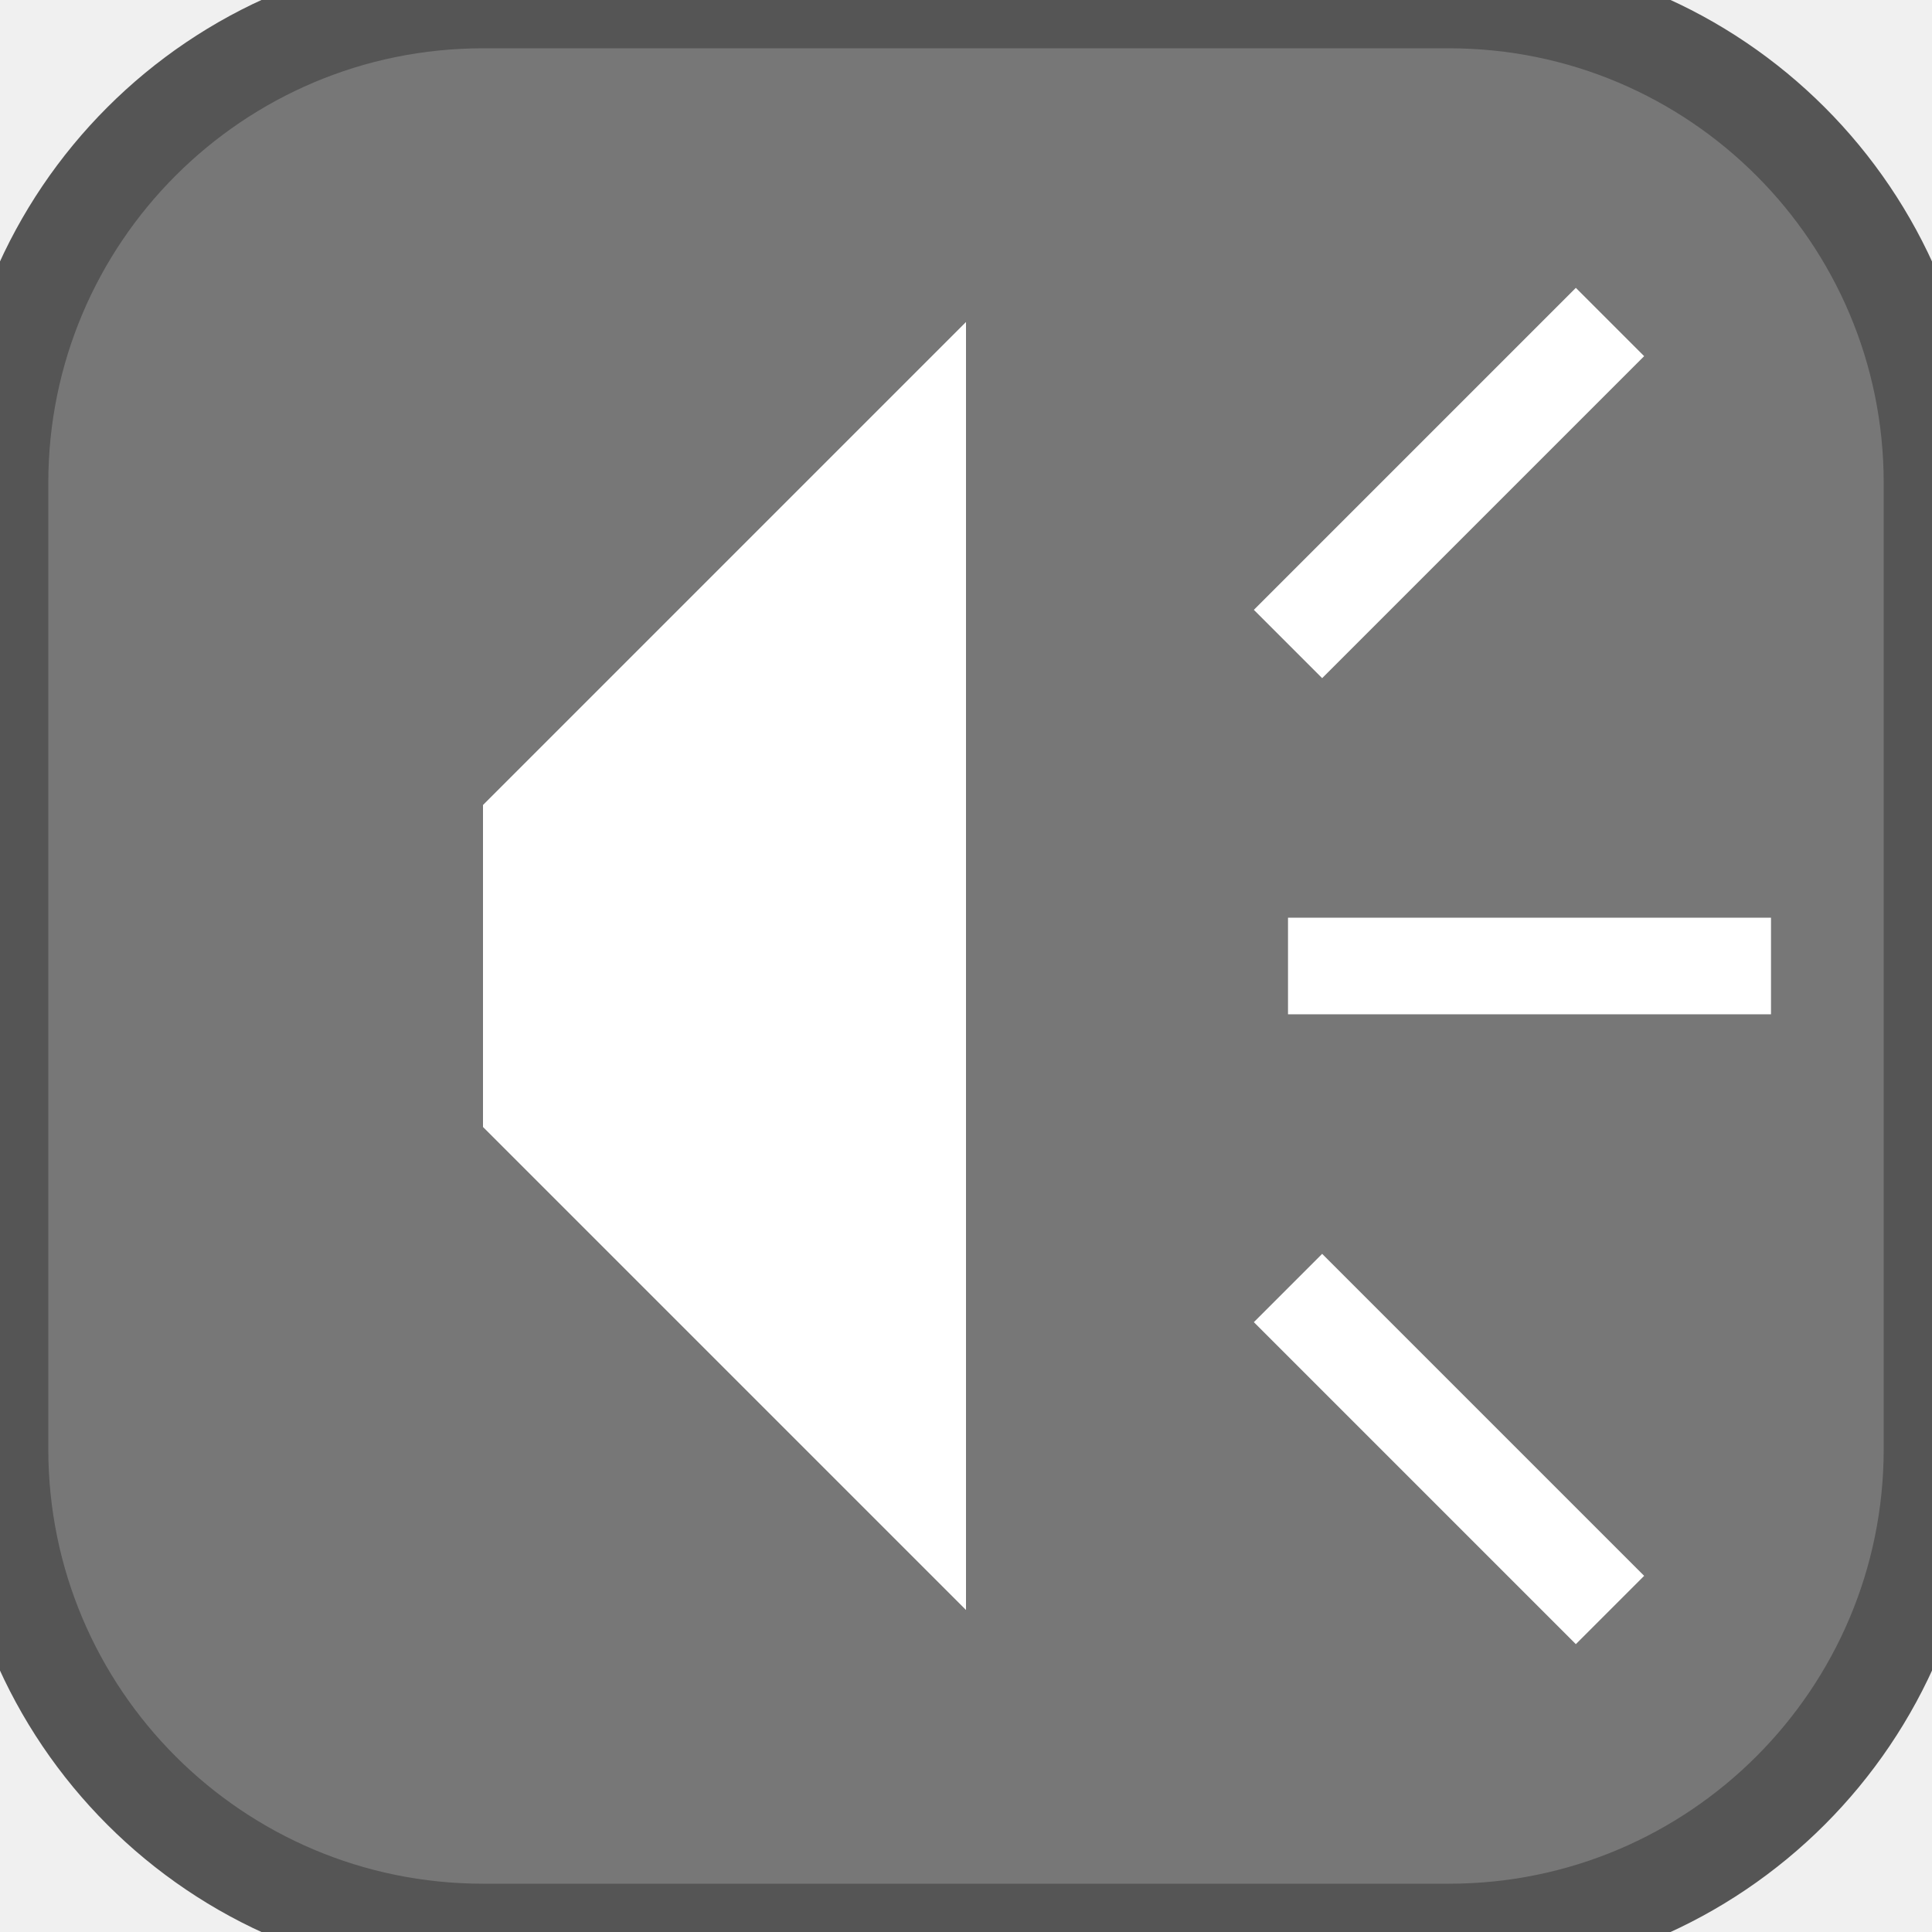
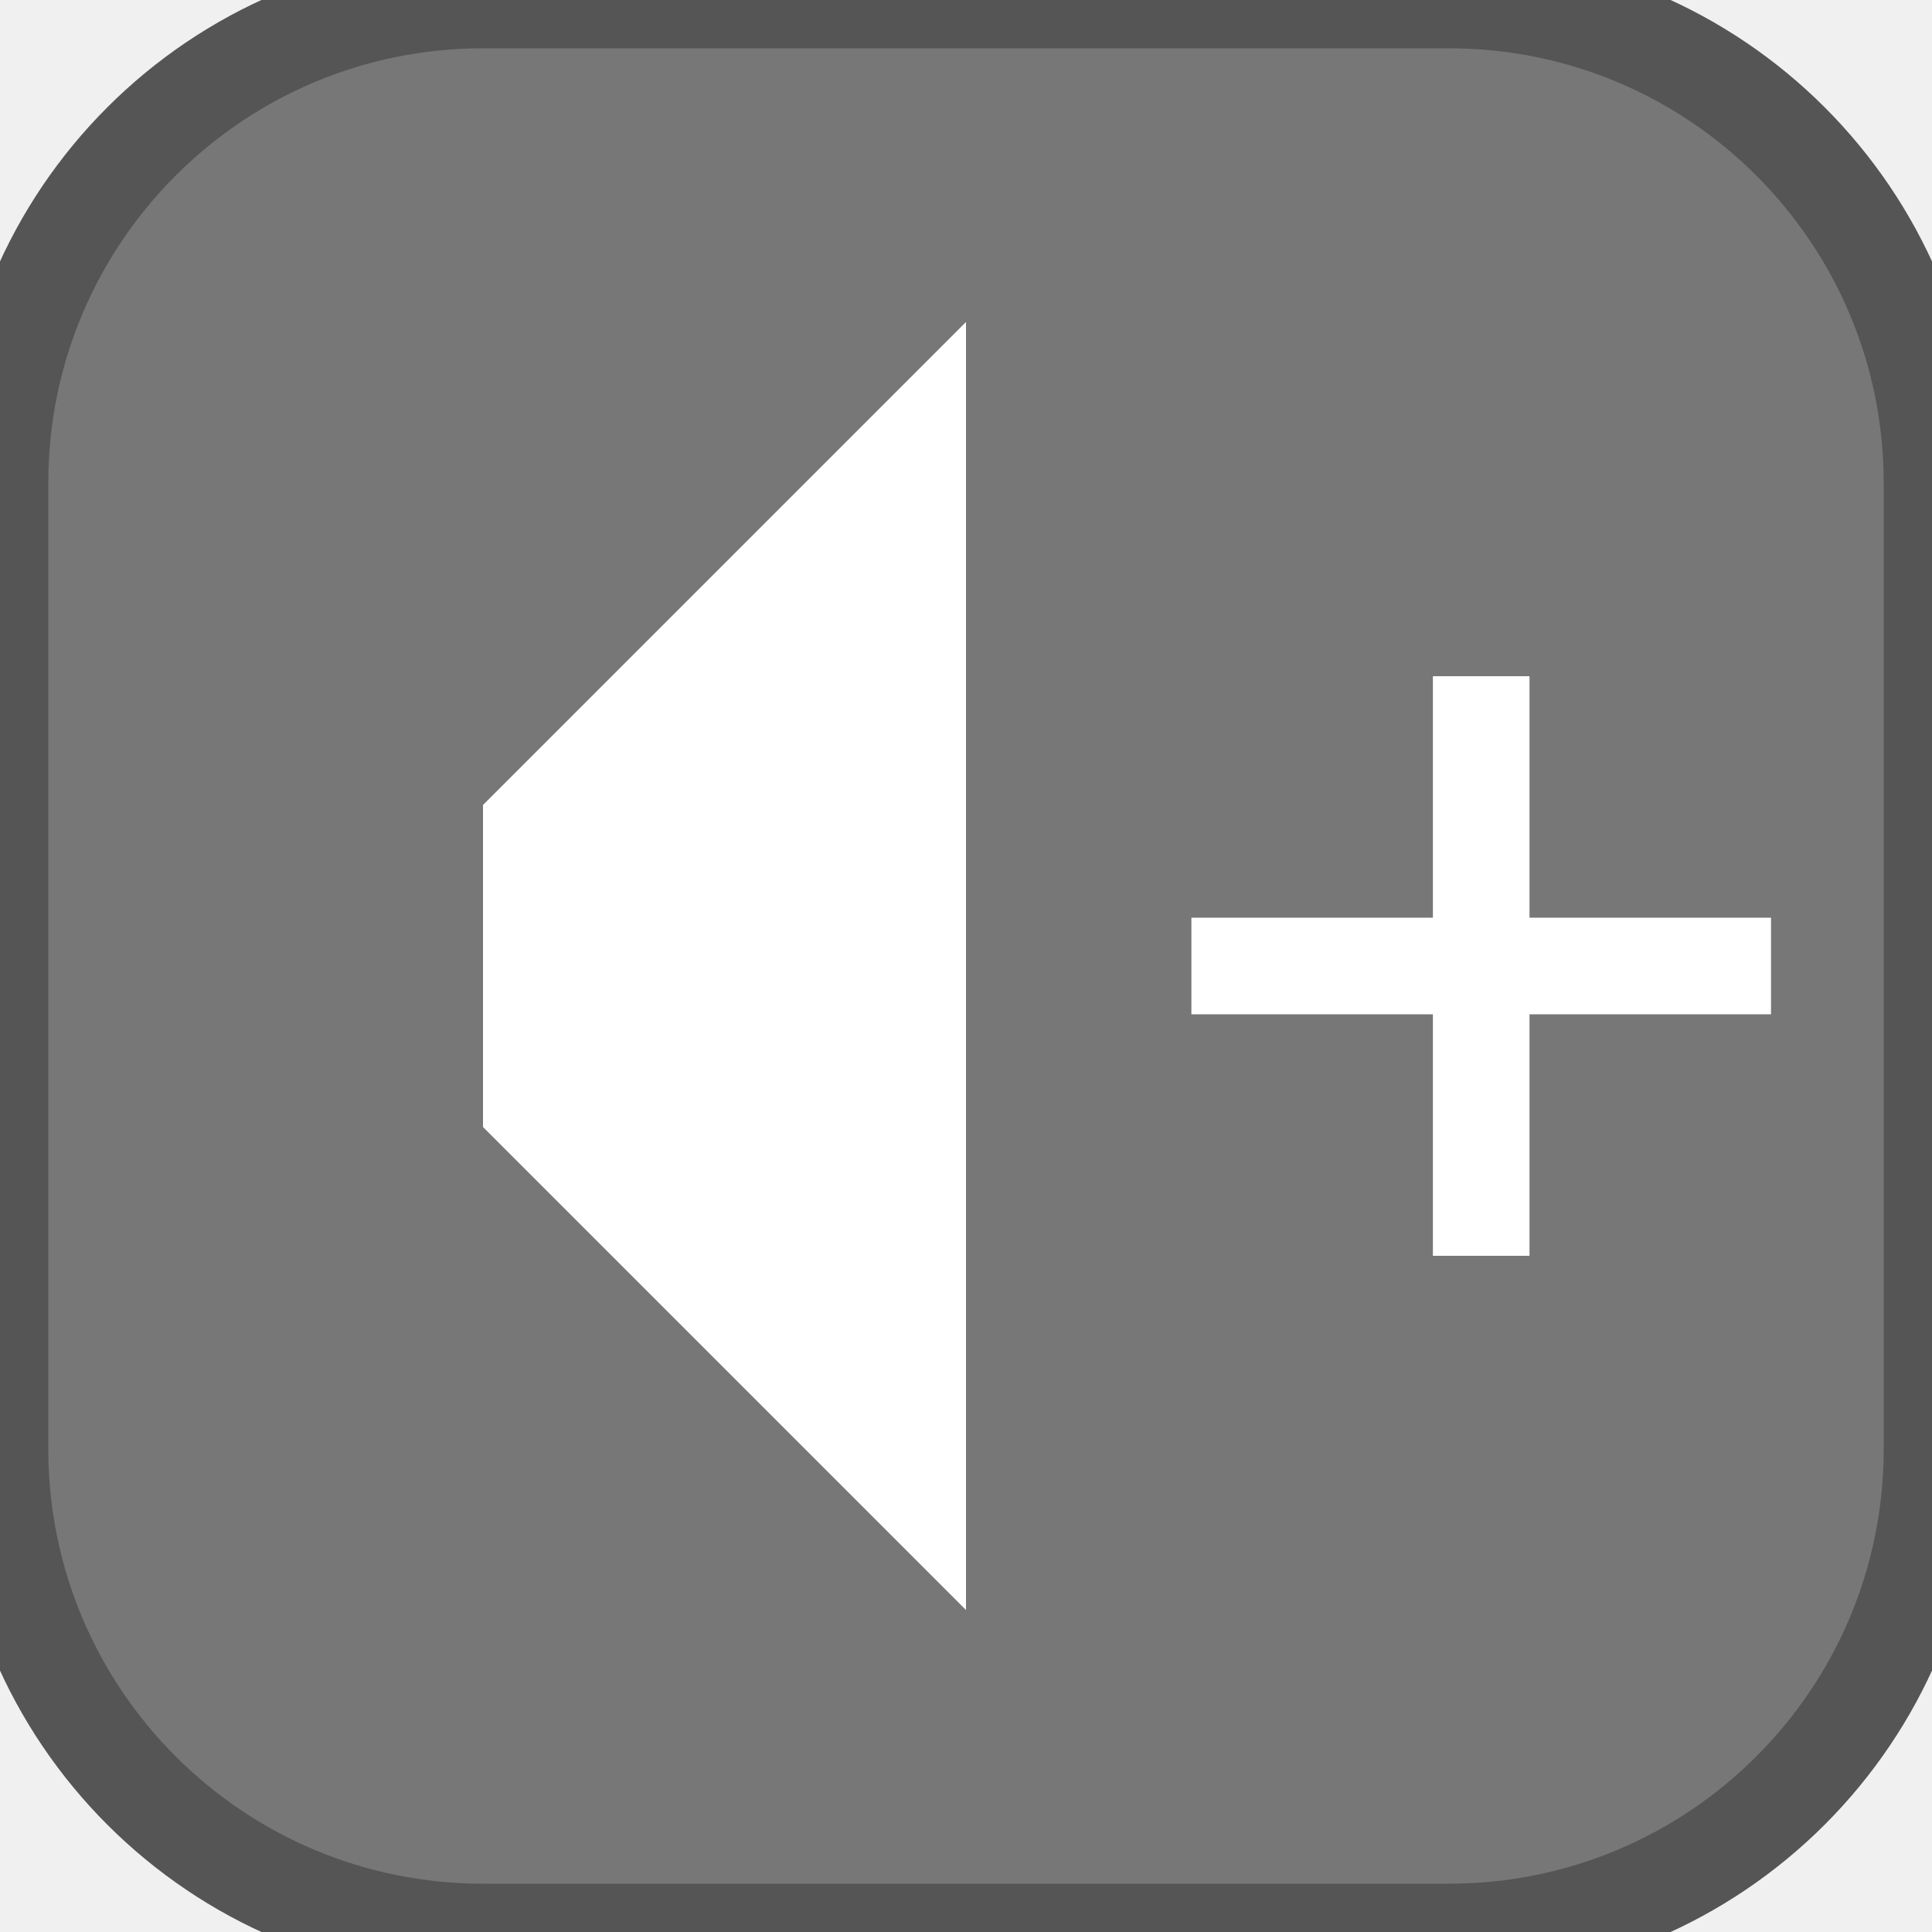
<svg xmlns="http://www.w3.org/2000/svg" width="60" height="60" viewBox="0 0 60 60">
  <rect x="0" y="0" width="60" height="60" rx="15" ry="15" fill="#777" stroke="#555" stroke-width="3" />
  <polygon points="15,25 30,10 30,50 15,35" fill="white" />
-   <line x1="40" y1="20" x2="50" y2="10" stroke="white" stroke-width="3" />
-   <line x1="40" y1="30" x2="55" y2="30" stroke="white" stroke-width="3" />
-   <line x1="40" y1="40" x2="50" y2="50" stroke="white" stroke-width="3" />
+   <line x1="46" y1="21" x2="46" y2="39" stroke="white" stroke-width="3" />
+   <line x1="37" y1="30" x2="55" y2="30" stroke="white" stroke-width="3" />
</svg>
